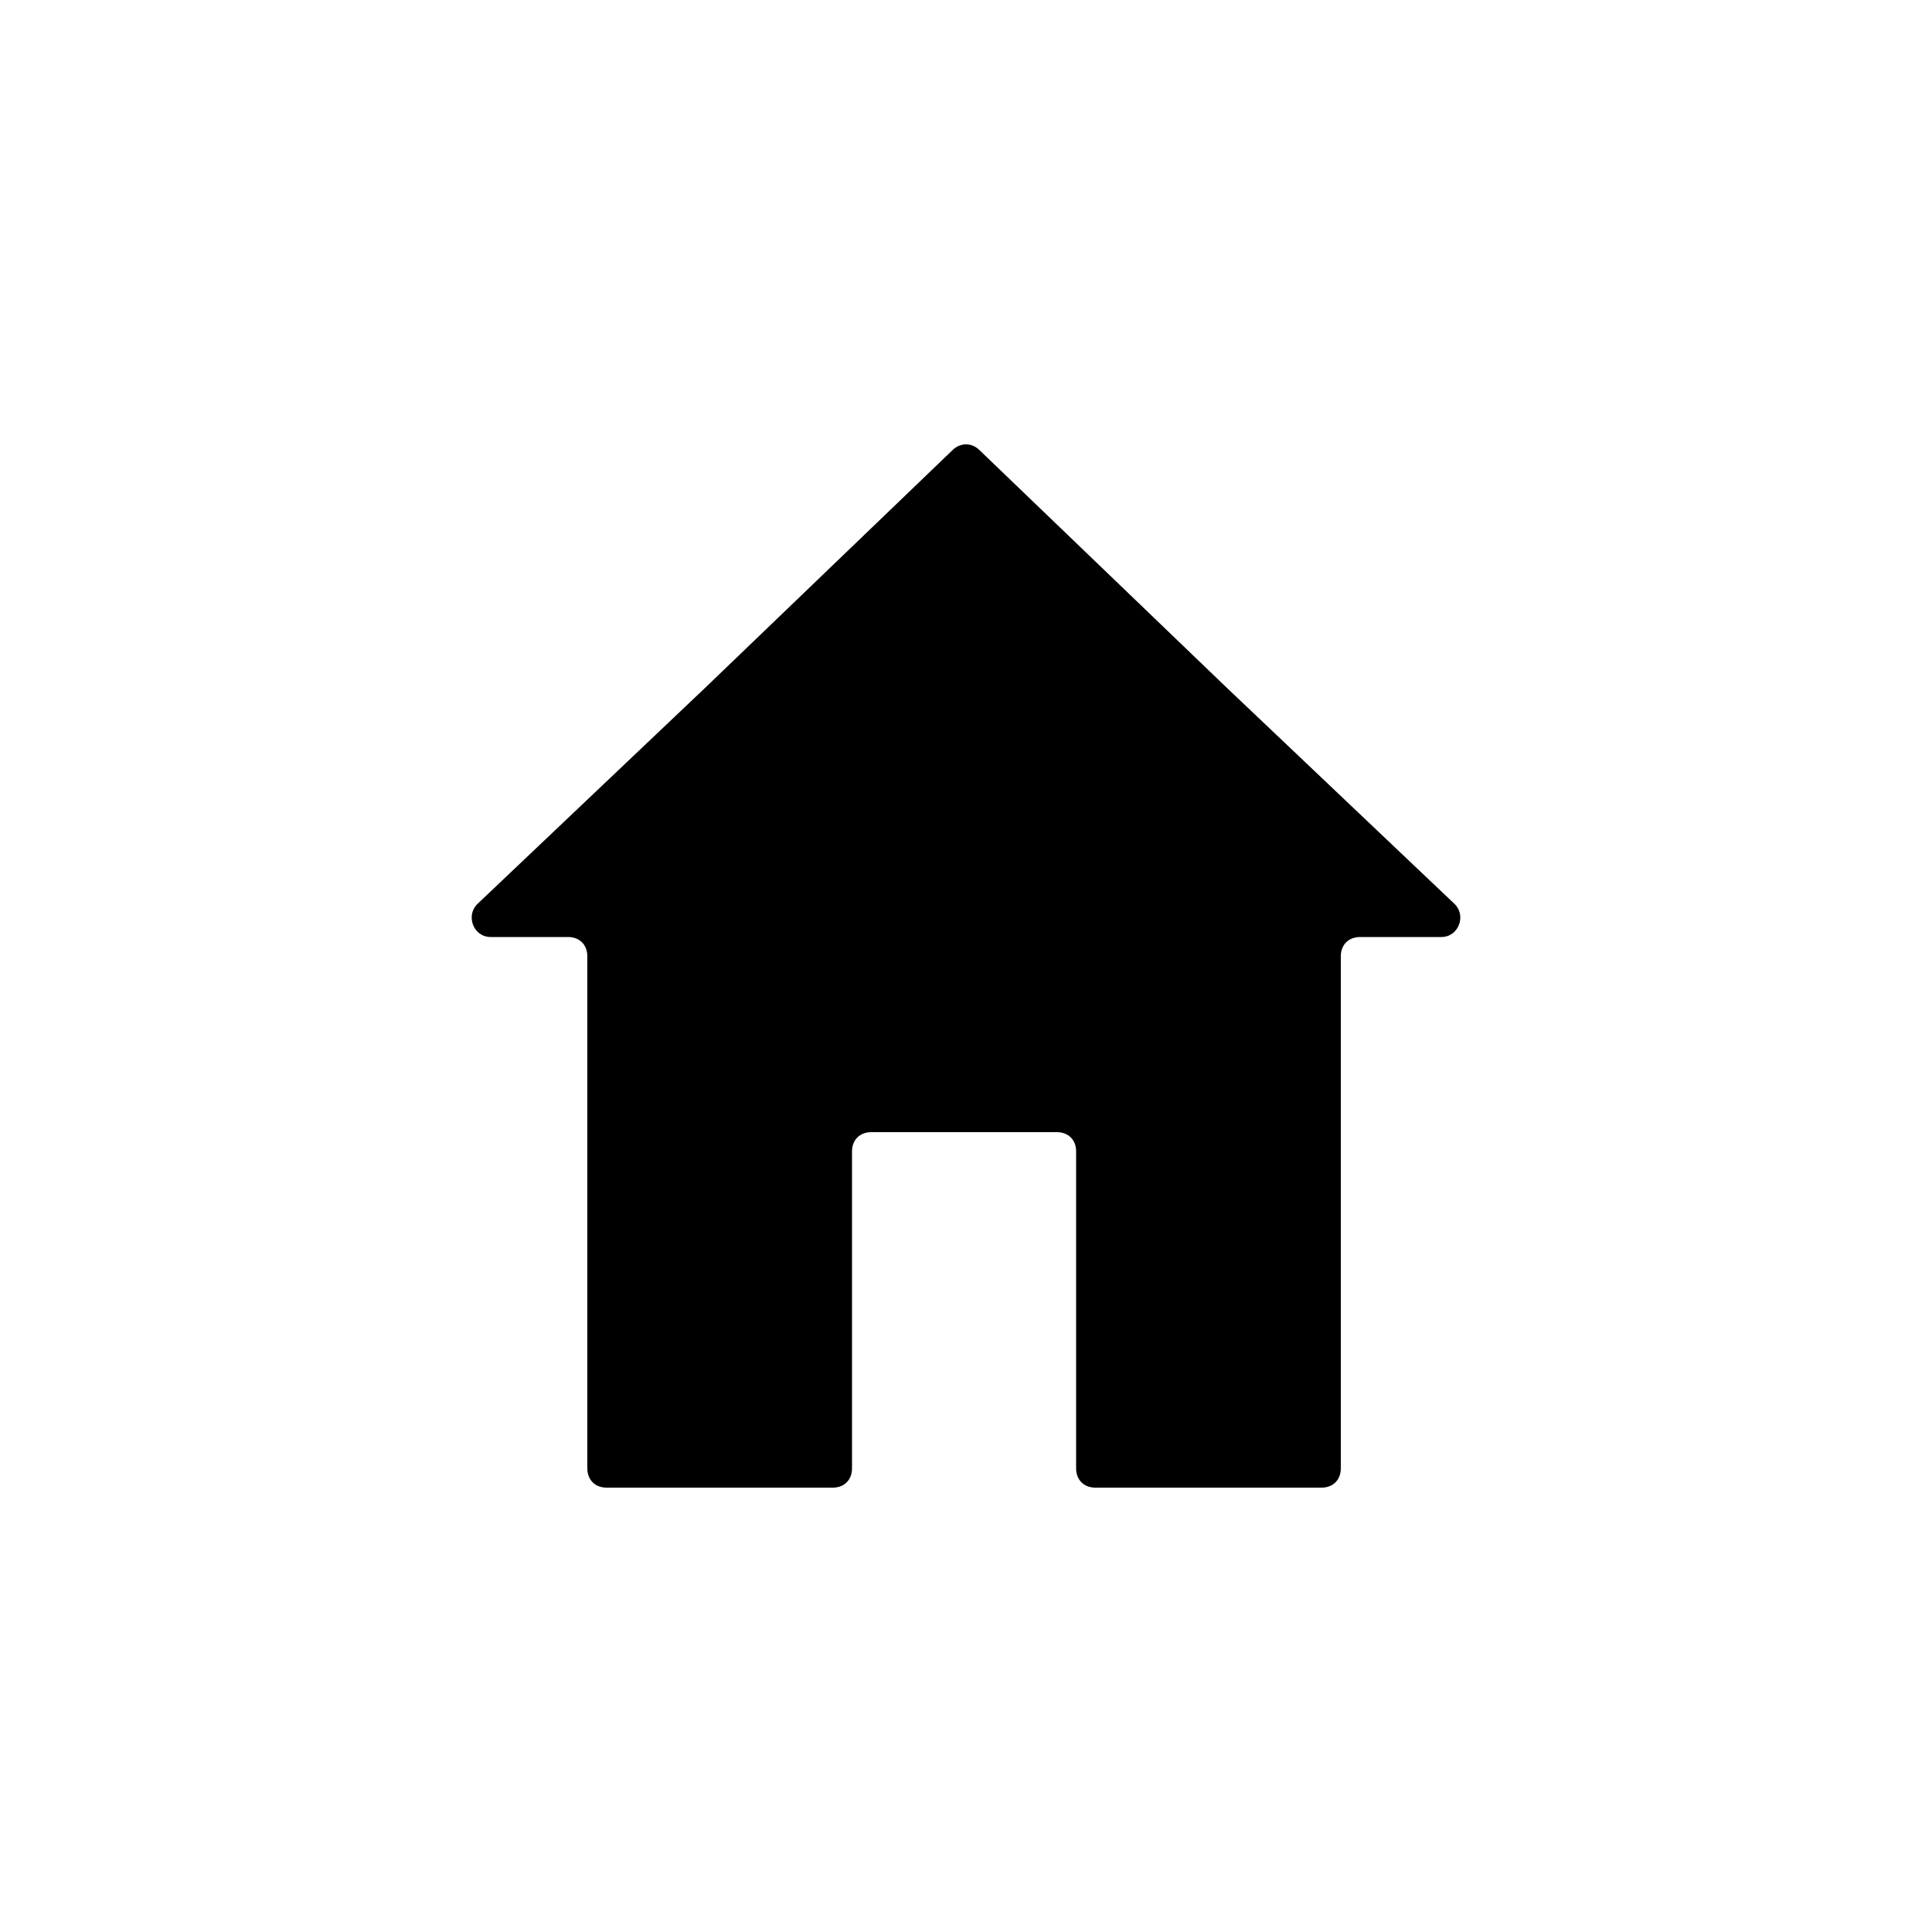
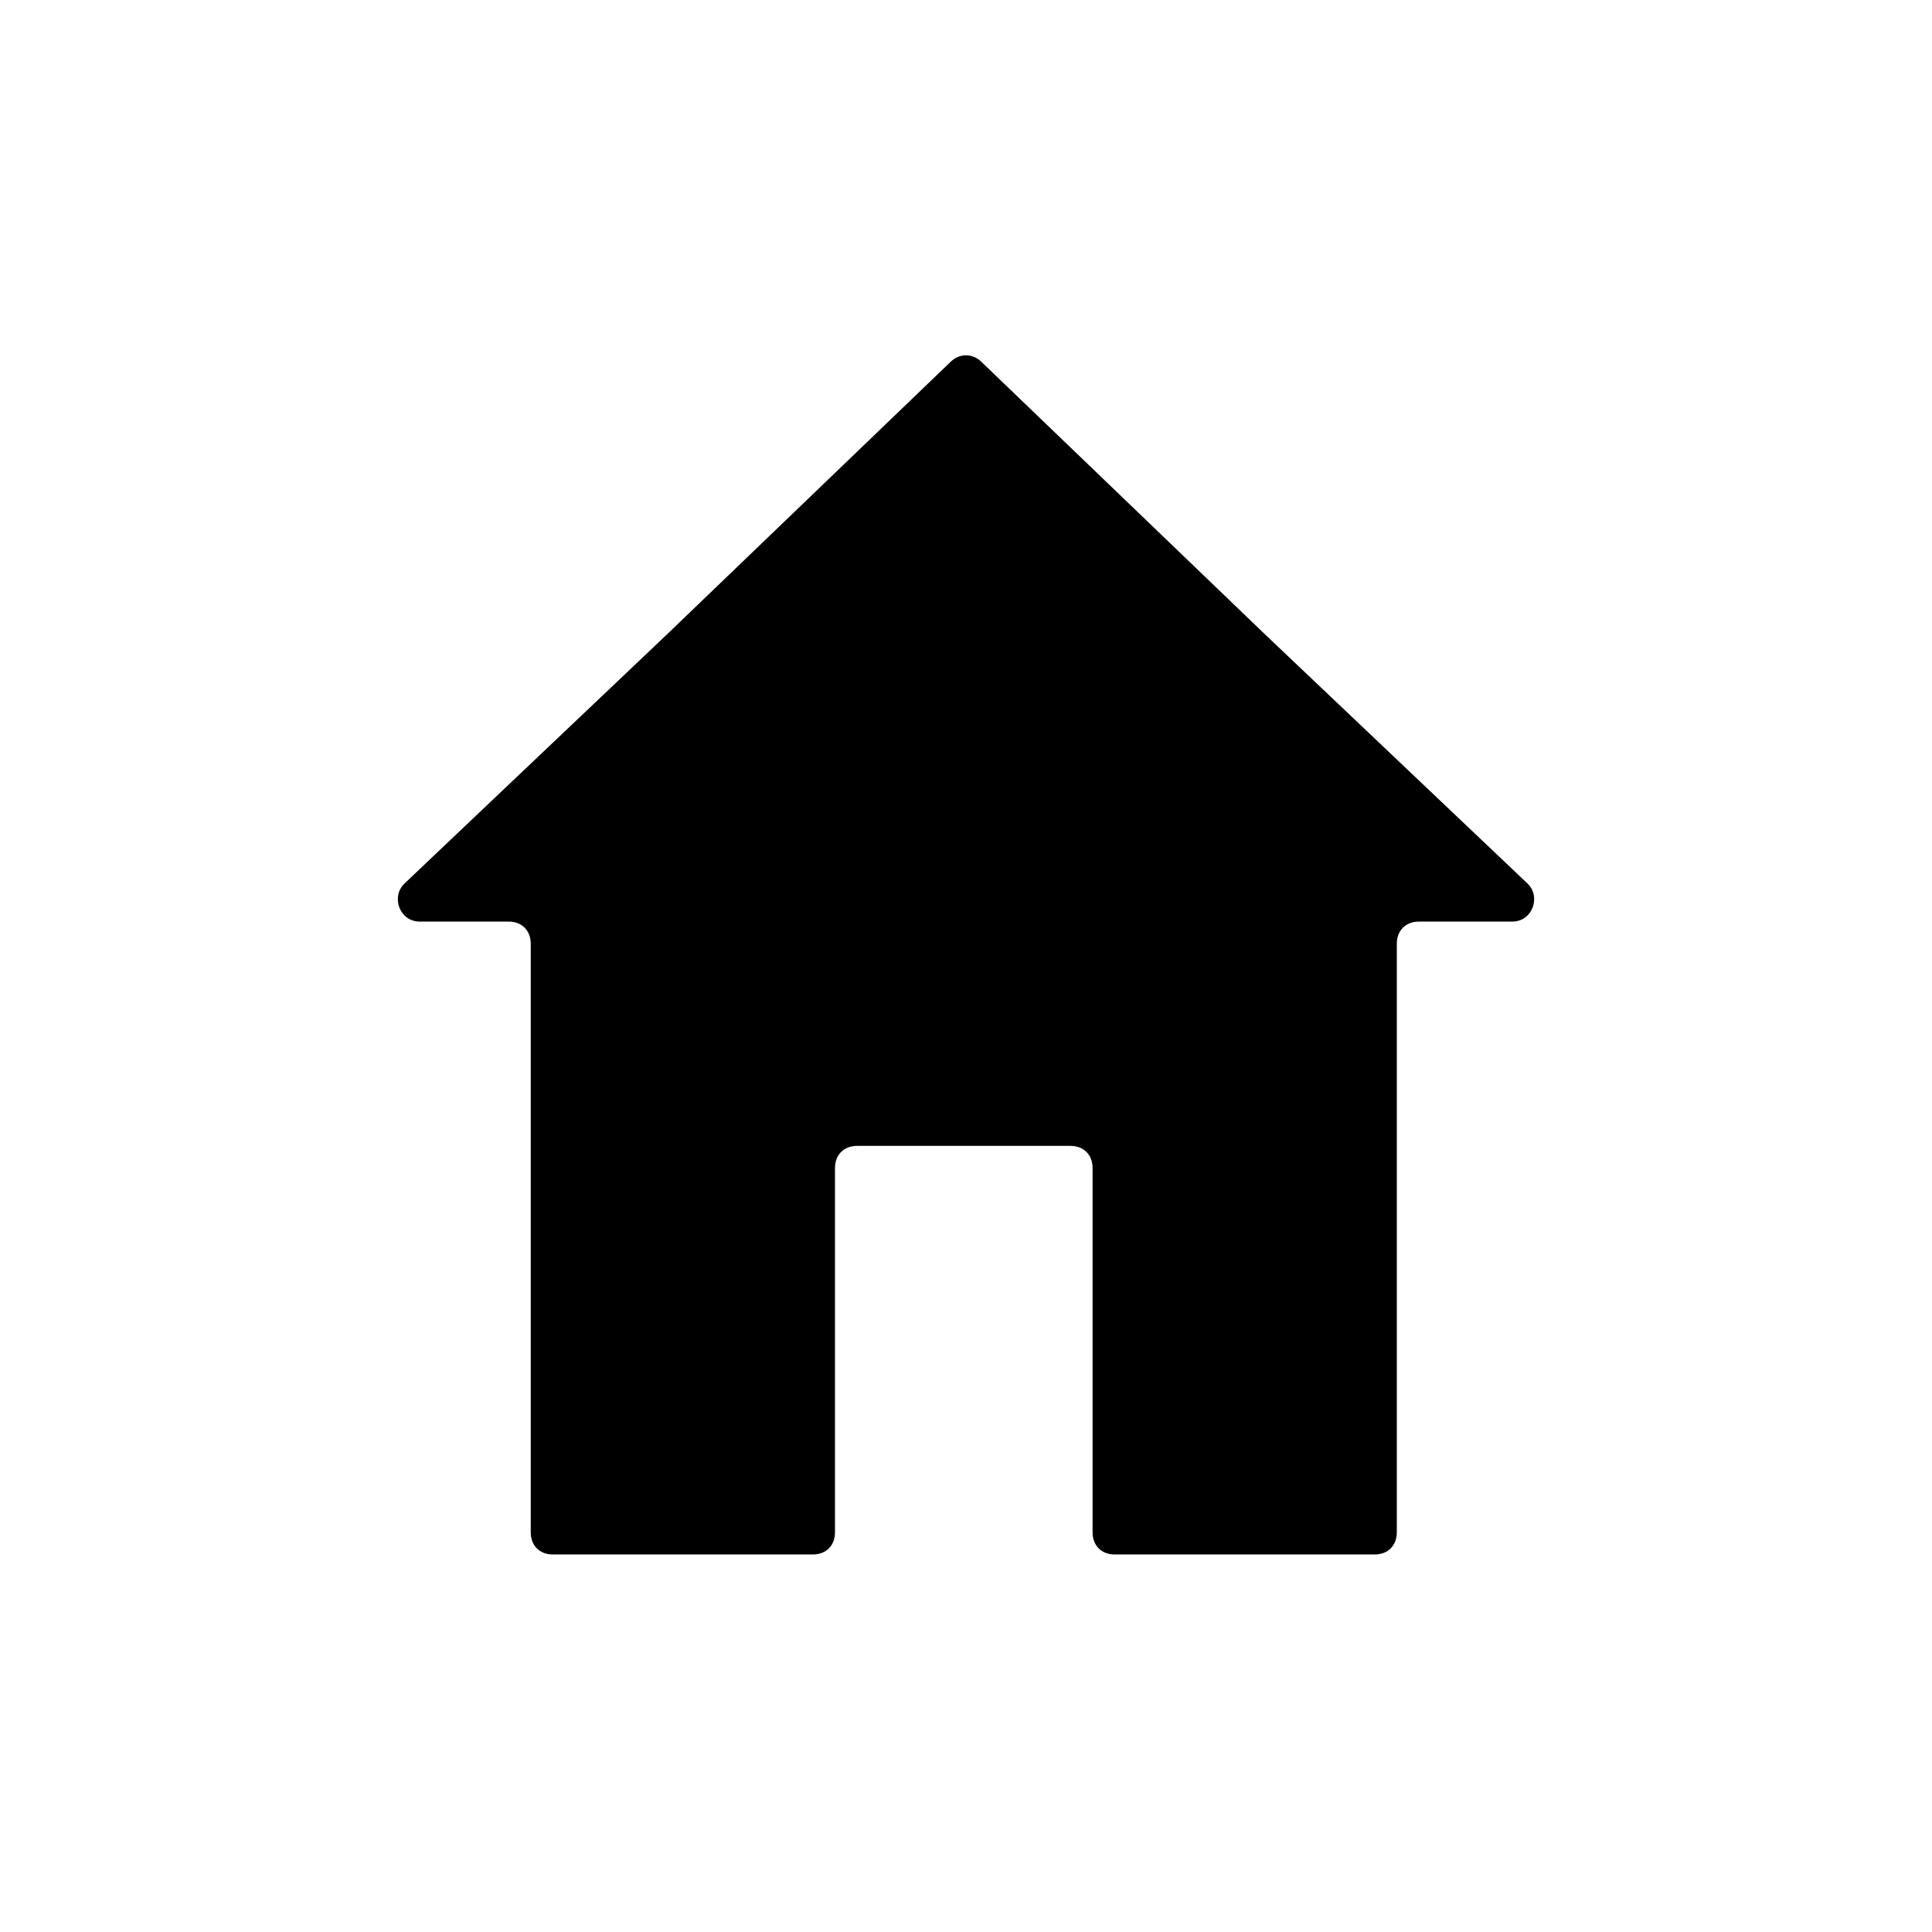
- <svg xmlns="http://www.w3.org/2000/svg" version="1.1" fill="currentColor" id="Capa_1" x="0px" y="0px" viewBox="0 0 100 100" style="enable-background:new 0 0 100 100;" xml:space="preserve">
+ <svg xmlns="http://www.w3.org/2000/svg" version="1.1" fill="currentColor" id="Capa_1" x="0px" y="0px" viewBox="6.5 7 87 87" style="enable-background:new 0 0 100 100;" xml:space="preserve">
  <style type="text/css">
	.st0{}
</style>
  <path class="st0" d="M63.5,35.6L50.7,23.3c-0.4-0.4-1-0.4-1.4,0L36.5,35.6L24.7,46.8c-0.6,0.6-0.2,1.7,0.7,1.7h4c0.6,0,1,0.4,1,1V76  c0,0.6,0.4,1,1,1h11.7c0.6,0,1-0.4,1-1V59.6c0-0.6,0.4-1,1-1h9.6c0.6,0,1,0.4,1,1V76c0,0.6,0.4,1,1,1h11.7c0.6,0,1-0.4,1-1V49.5  c0-0.6,0.4-1,1-1h4.2c0.9,0,1.3-1.1,0.7-1.7L63.5,35.6z" />
</svg>
